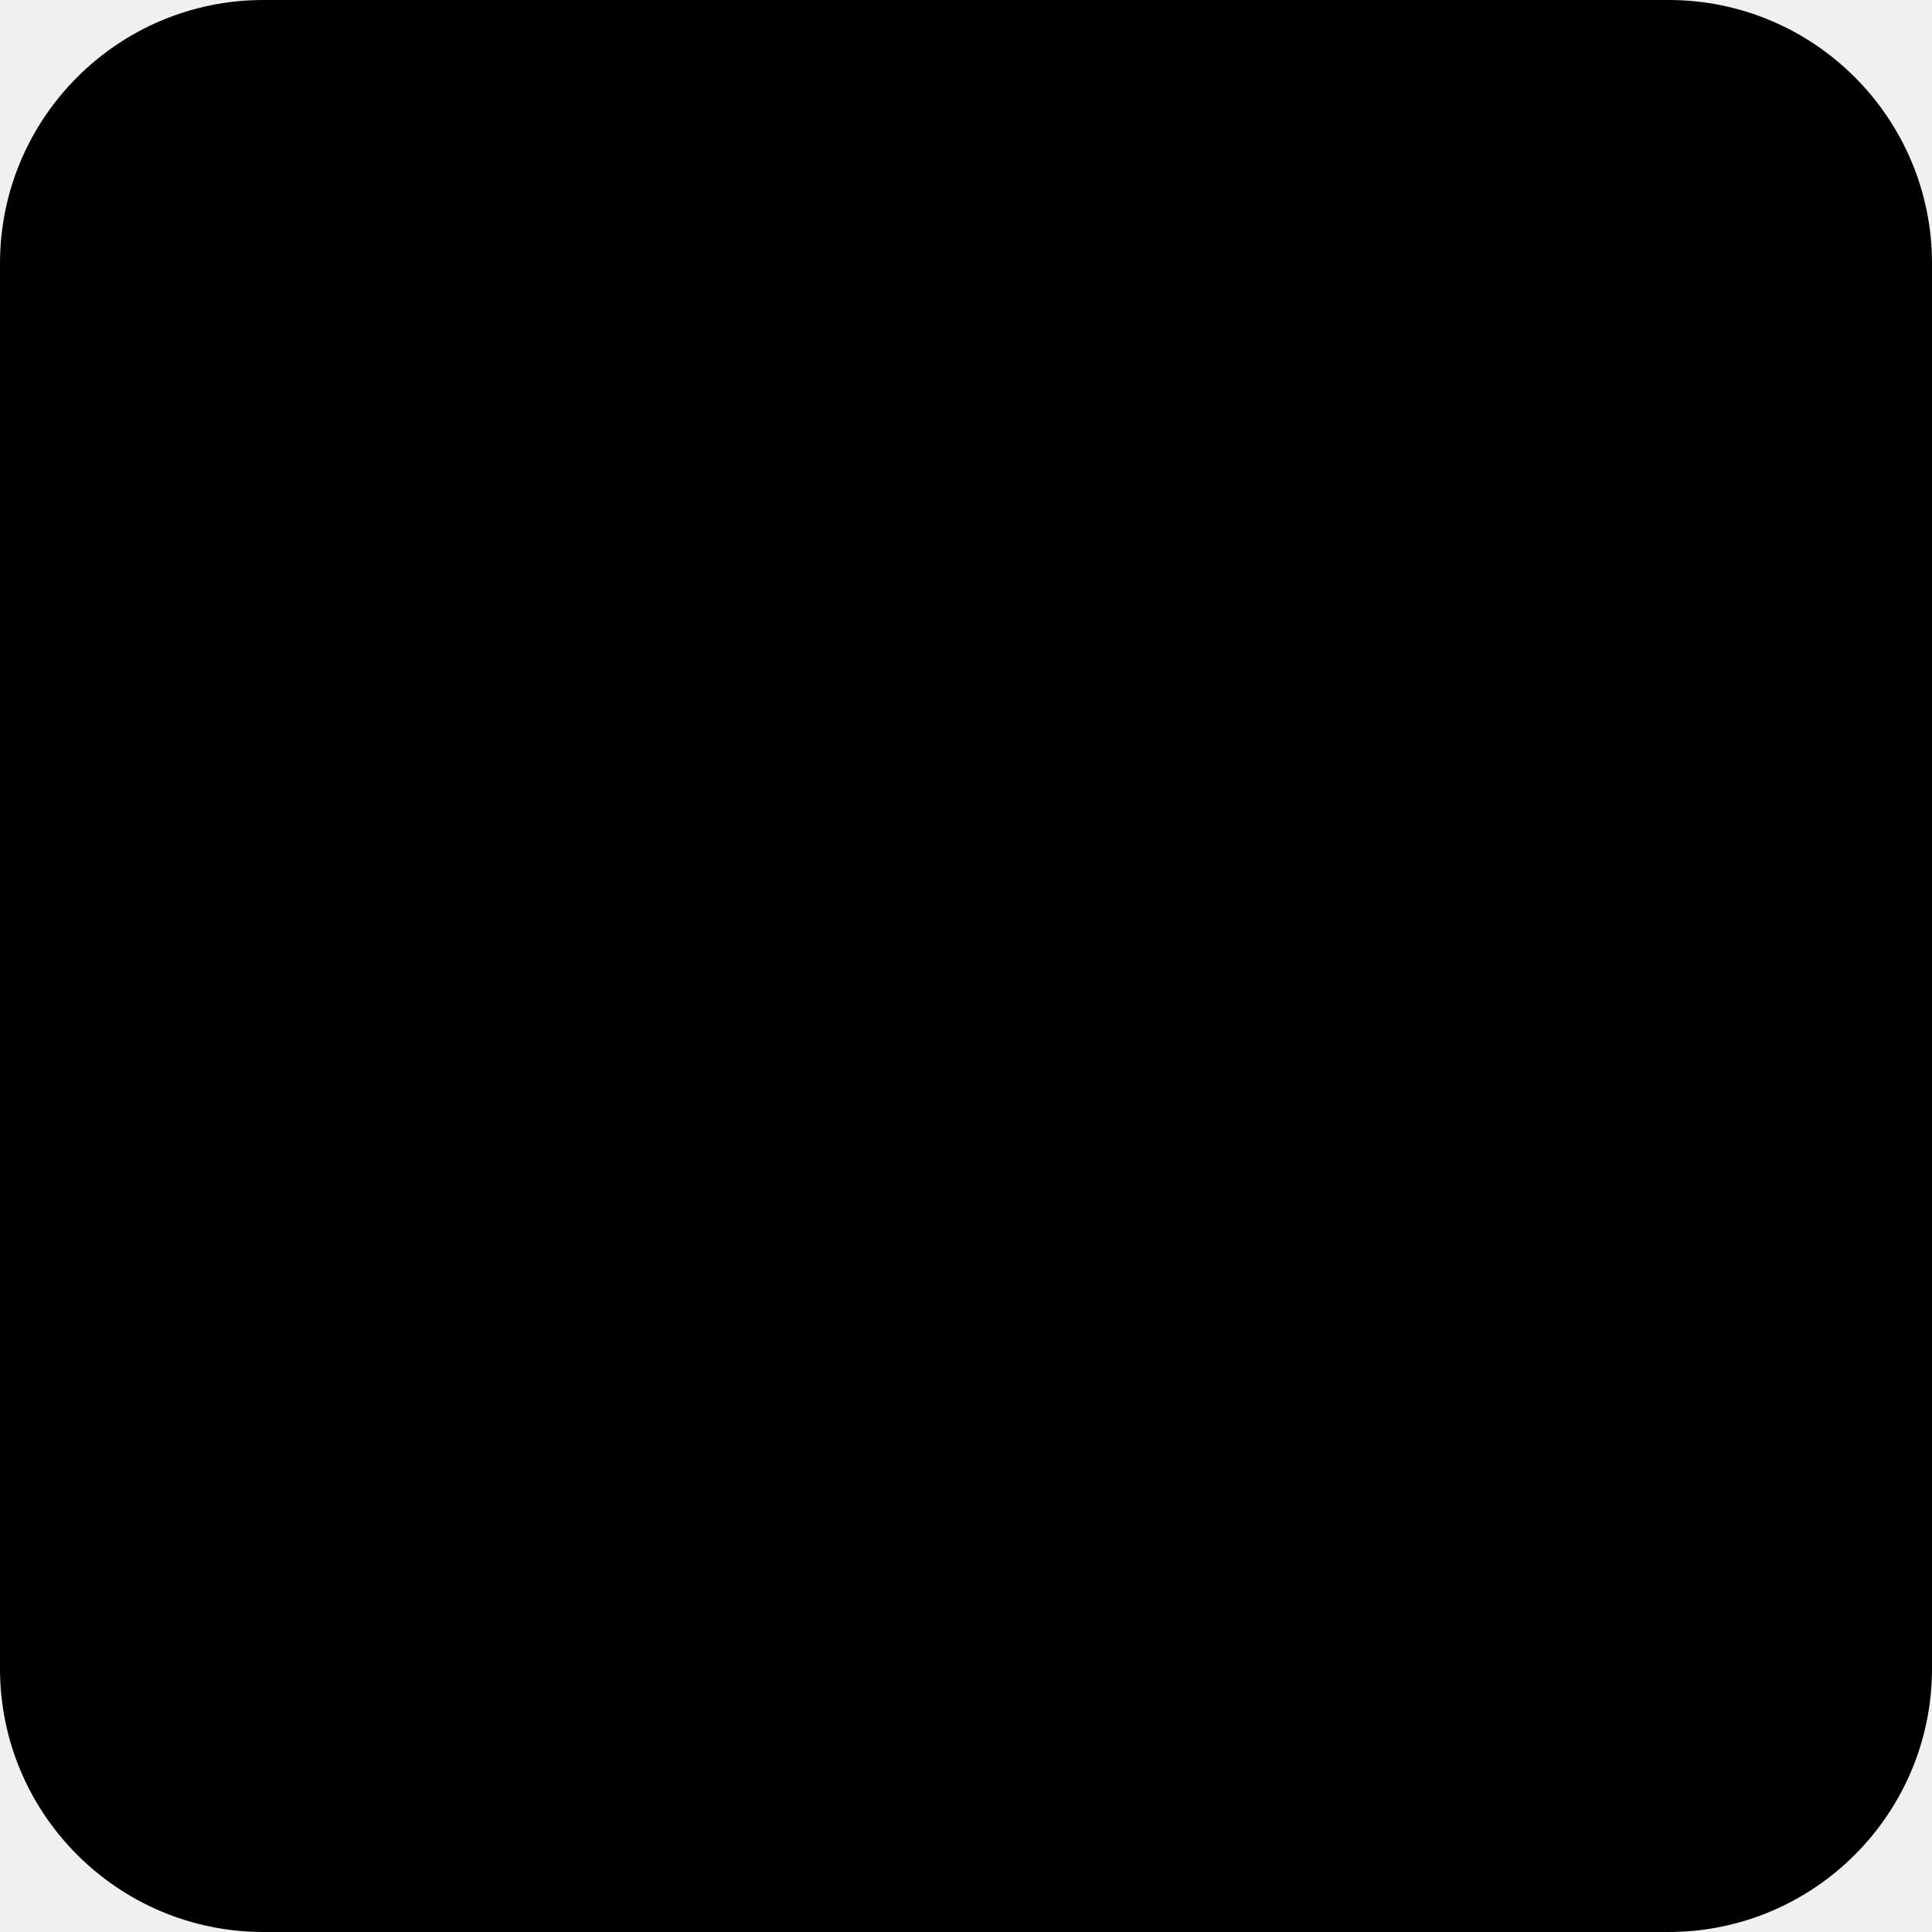
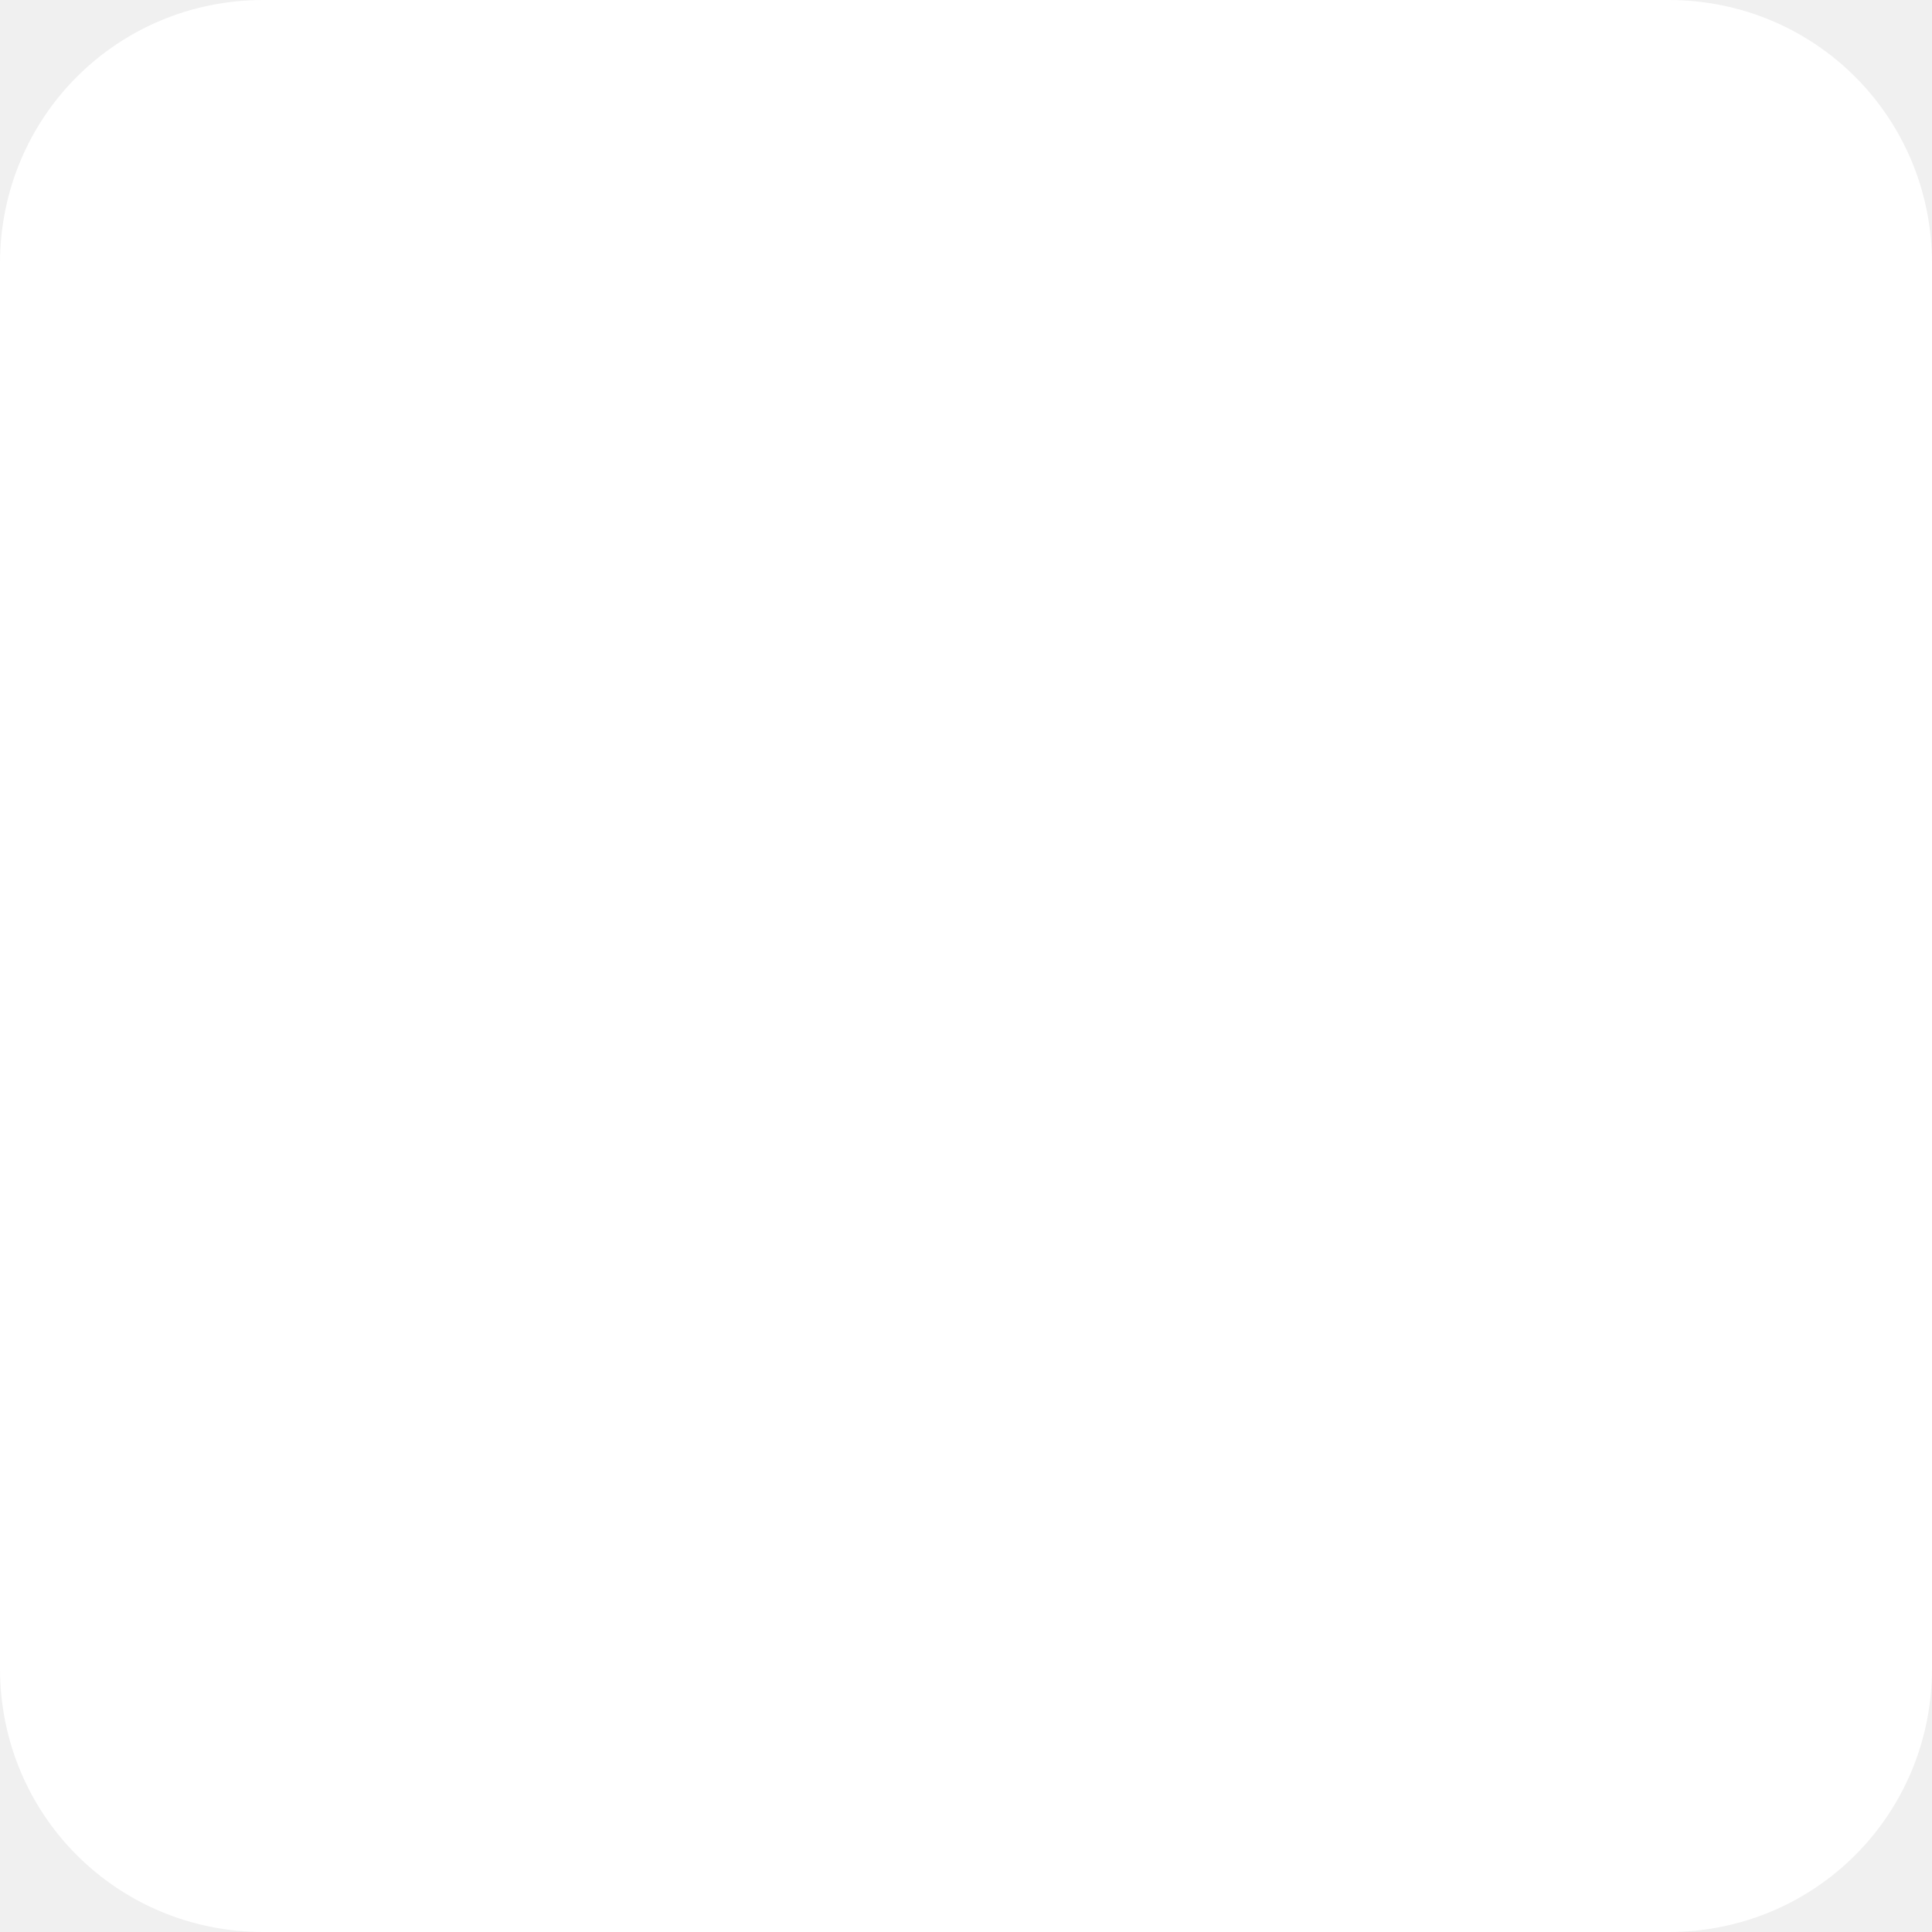
- <svg xmlns="http://www.w3.org/2000/svg" version="1.1" id="Capa_1" x="0px" y="0px" width="33px" height="33px" viewBox="0 0 33 33" style="enable-background:new 0 0 33 33;" xml:space="preserve">
+ <svg xmlns="http://www.w3.org/2000/svg" version="1.1" id="Capa_1" x="0px" y="0px" viewBox="0 0 33 33" style="enable-background:new 0 0 33 33;" xml:space="preserve">
+   <style type="text/css">
+ 	.st0{fill:#FFFFFF;}
+ </style>
  <g>
-     <path d="M33,4.5v24c0,2.484-2.016,4.5-4.5,4.5h-24C2.016,33,0,30.984,0,28.5v-24C0,2.016,2.016,0,4.5,0h24   C30.984,0,33,2.016,33,4.5z" />
+     <path class="st0" d="M33,4.5v24c0,2.5-2,4.5-4.5,4.5h-24C2,33,0,31,0,28.5v-24C0,2,2,0,4.5,0h24C31,0,33,2,33,4.5z" />
  </g>
-   <g>
- </g>
-   <g>
- </g>
-   <g>
- </g>
-   <g>
- </g>
-   <g>
- </g>
-   <g>
- </g>
-   <g>
- </g>
-   <g>
- </g>
-   <g>
- </g>
-   <g>
- </g>
-   <g>
- </g>
-   <g>
- </g>
-   <g>
- </g>
-   <g>
- </g>
-   <g>
- </g>
</svg>
